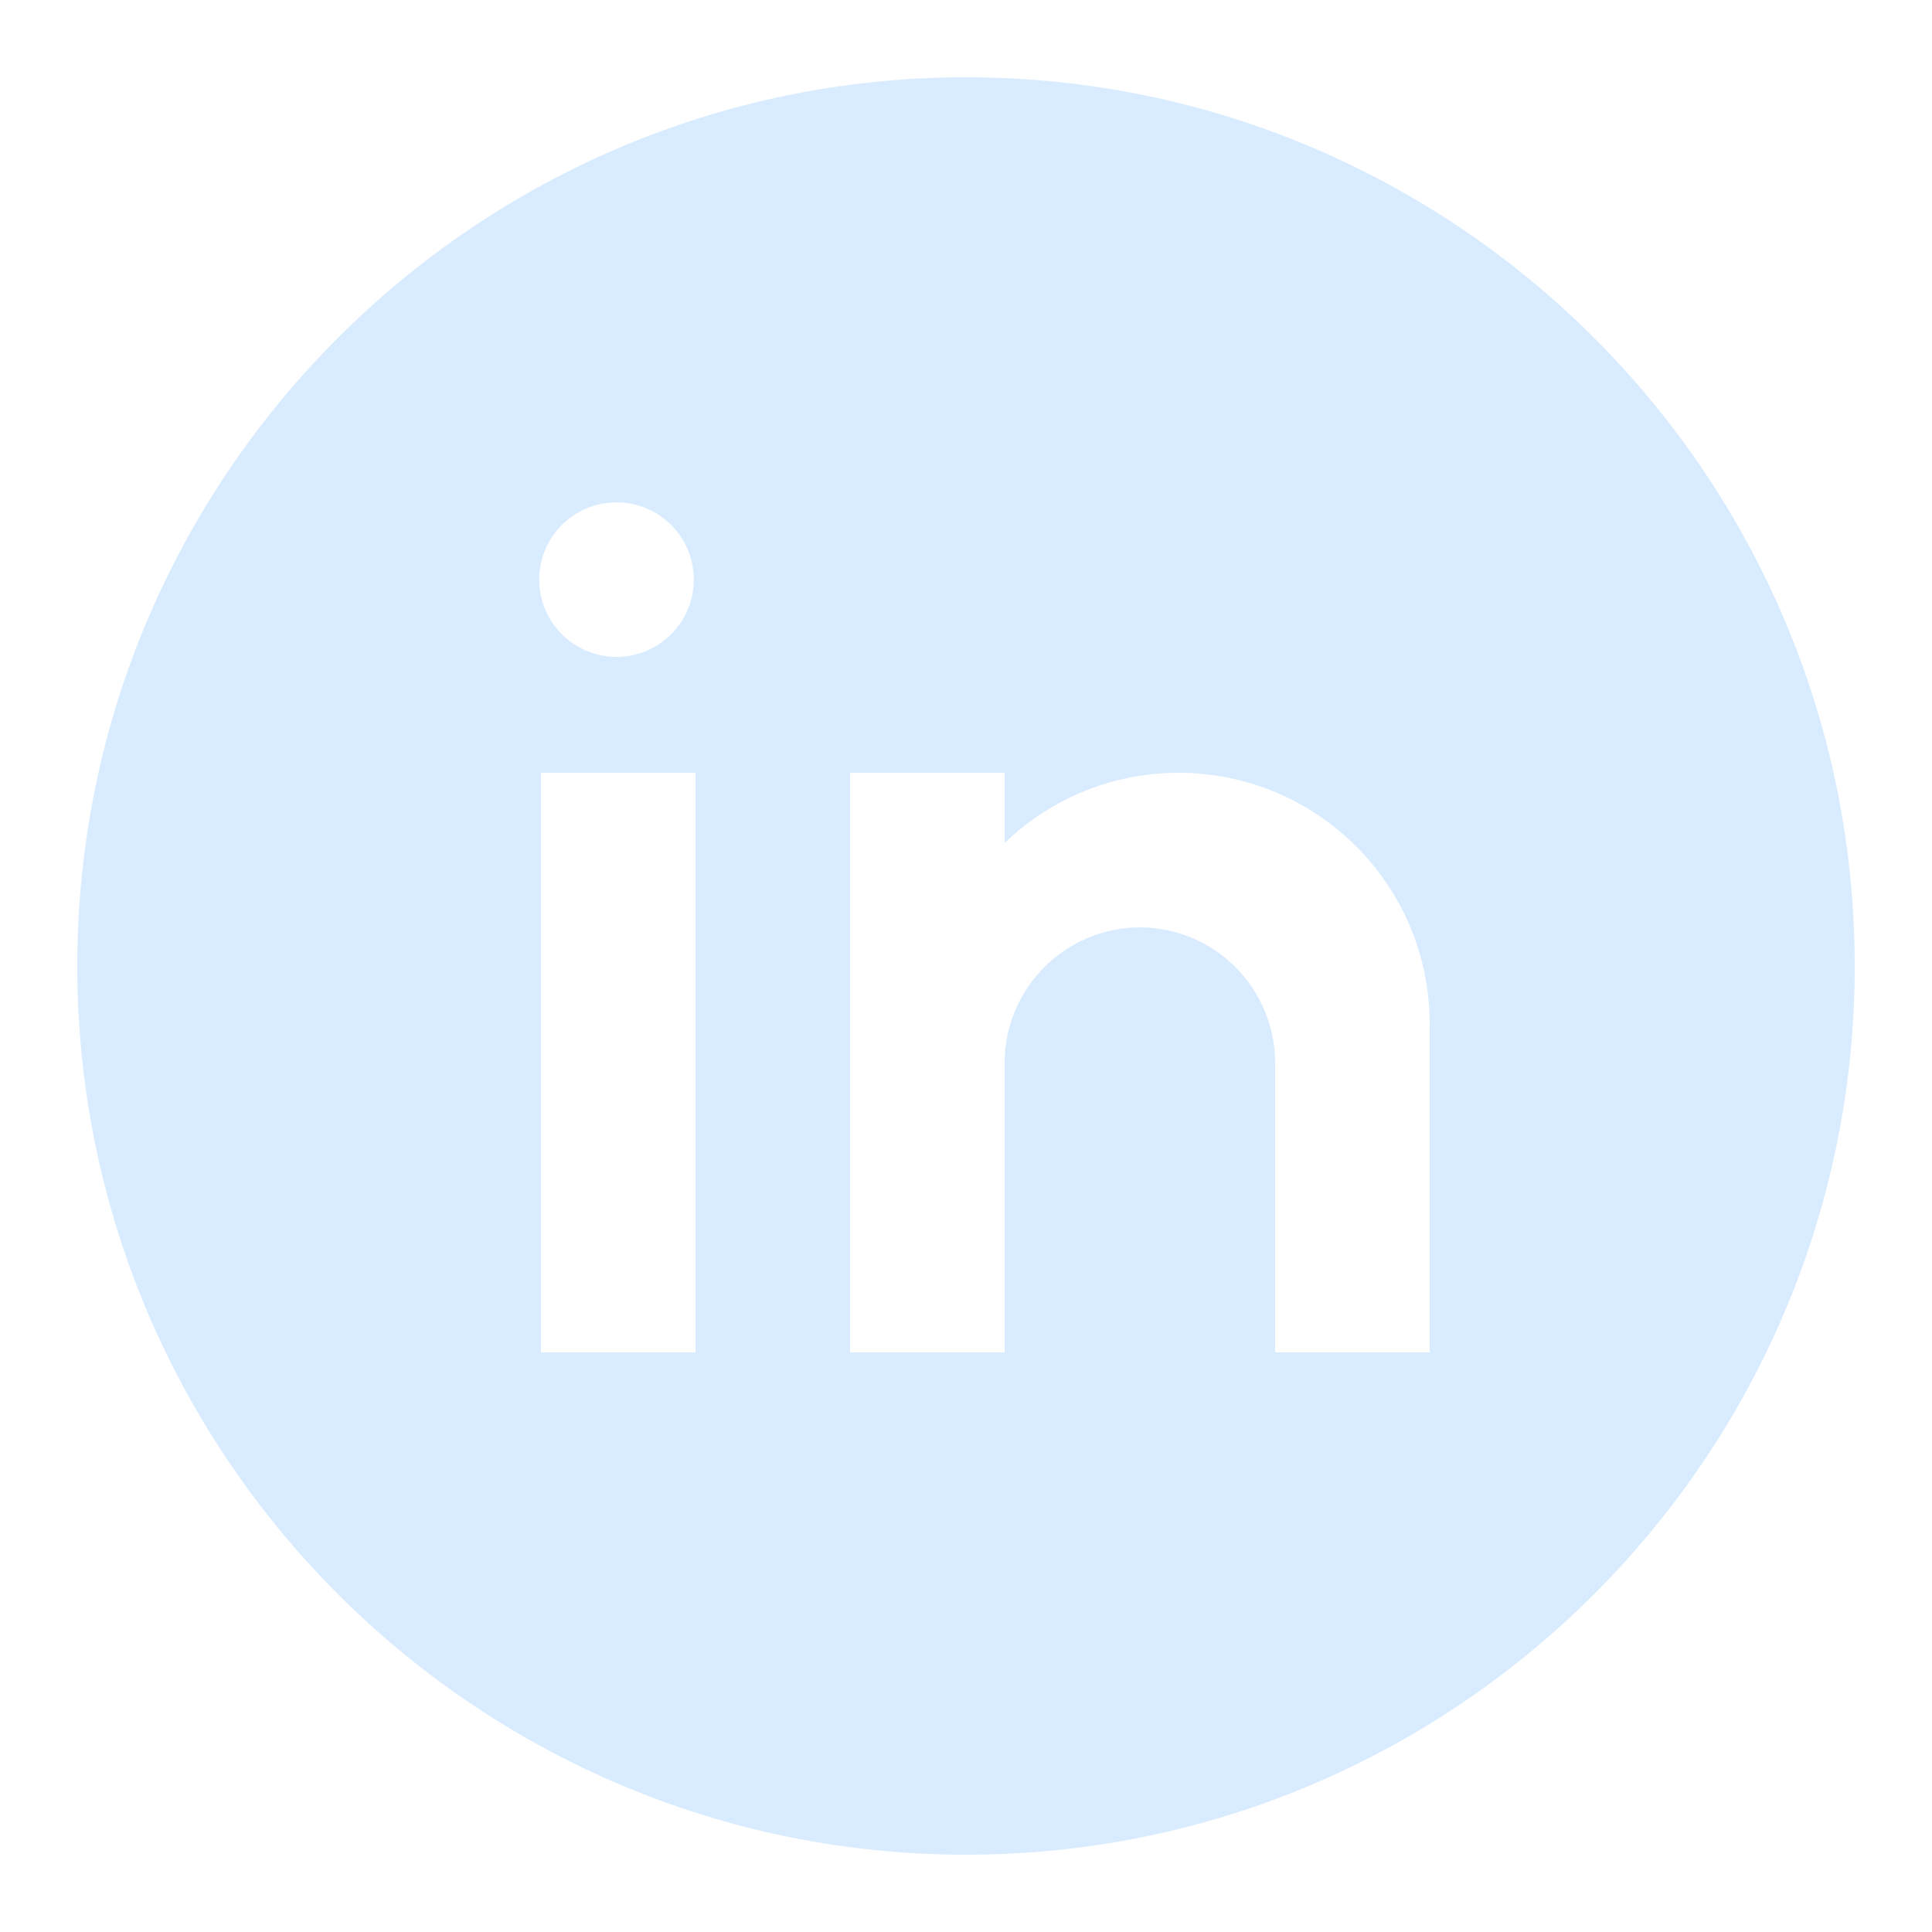
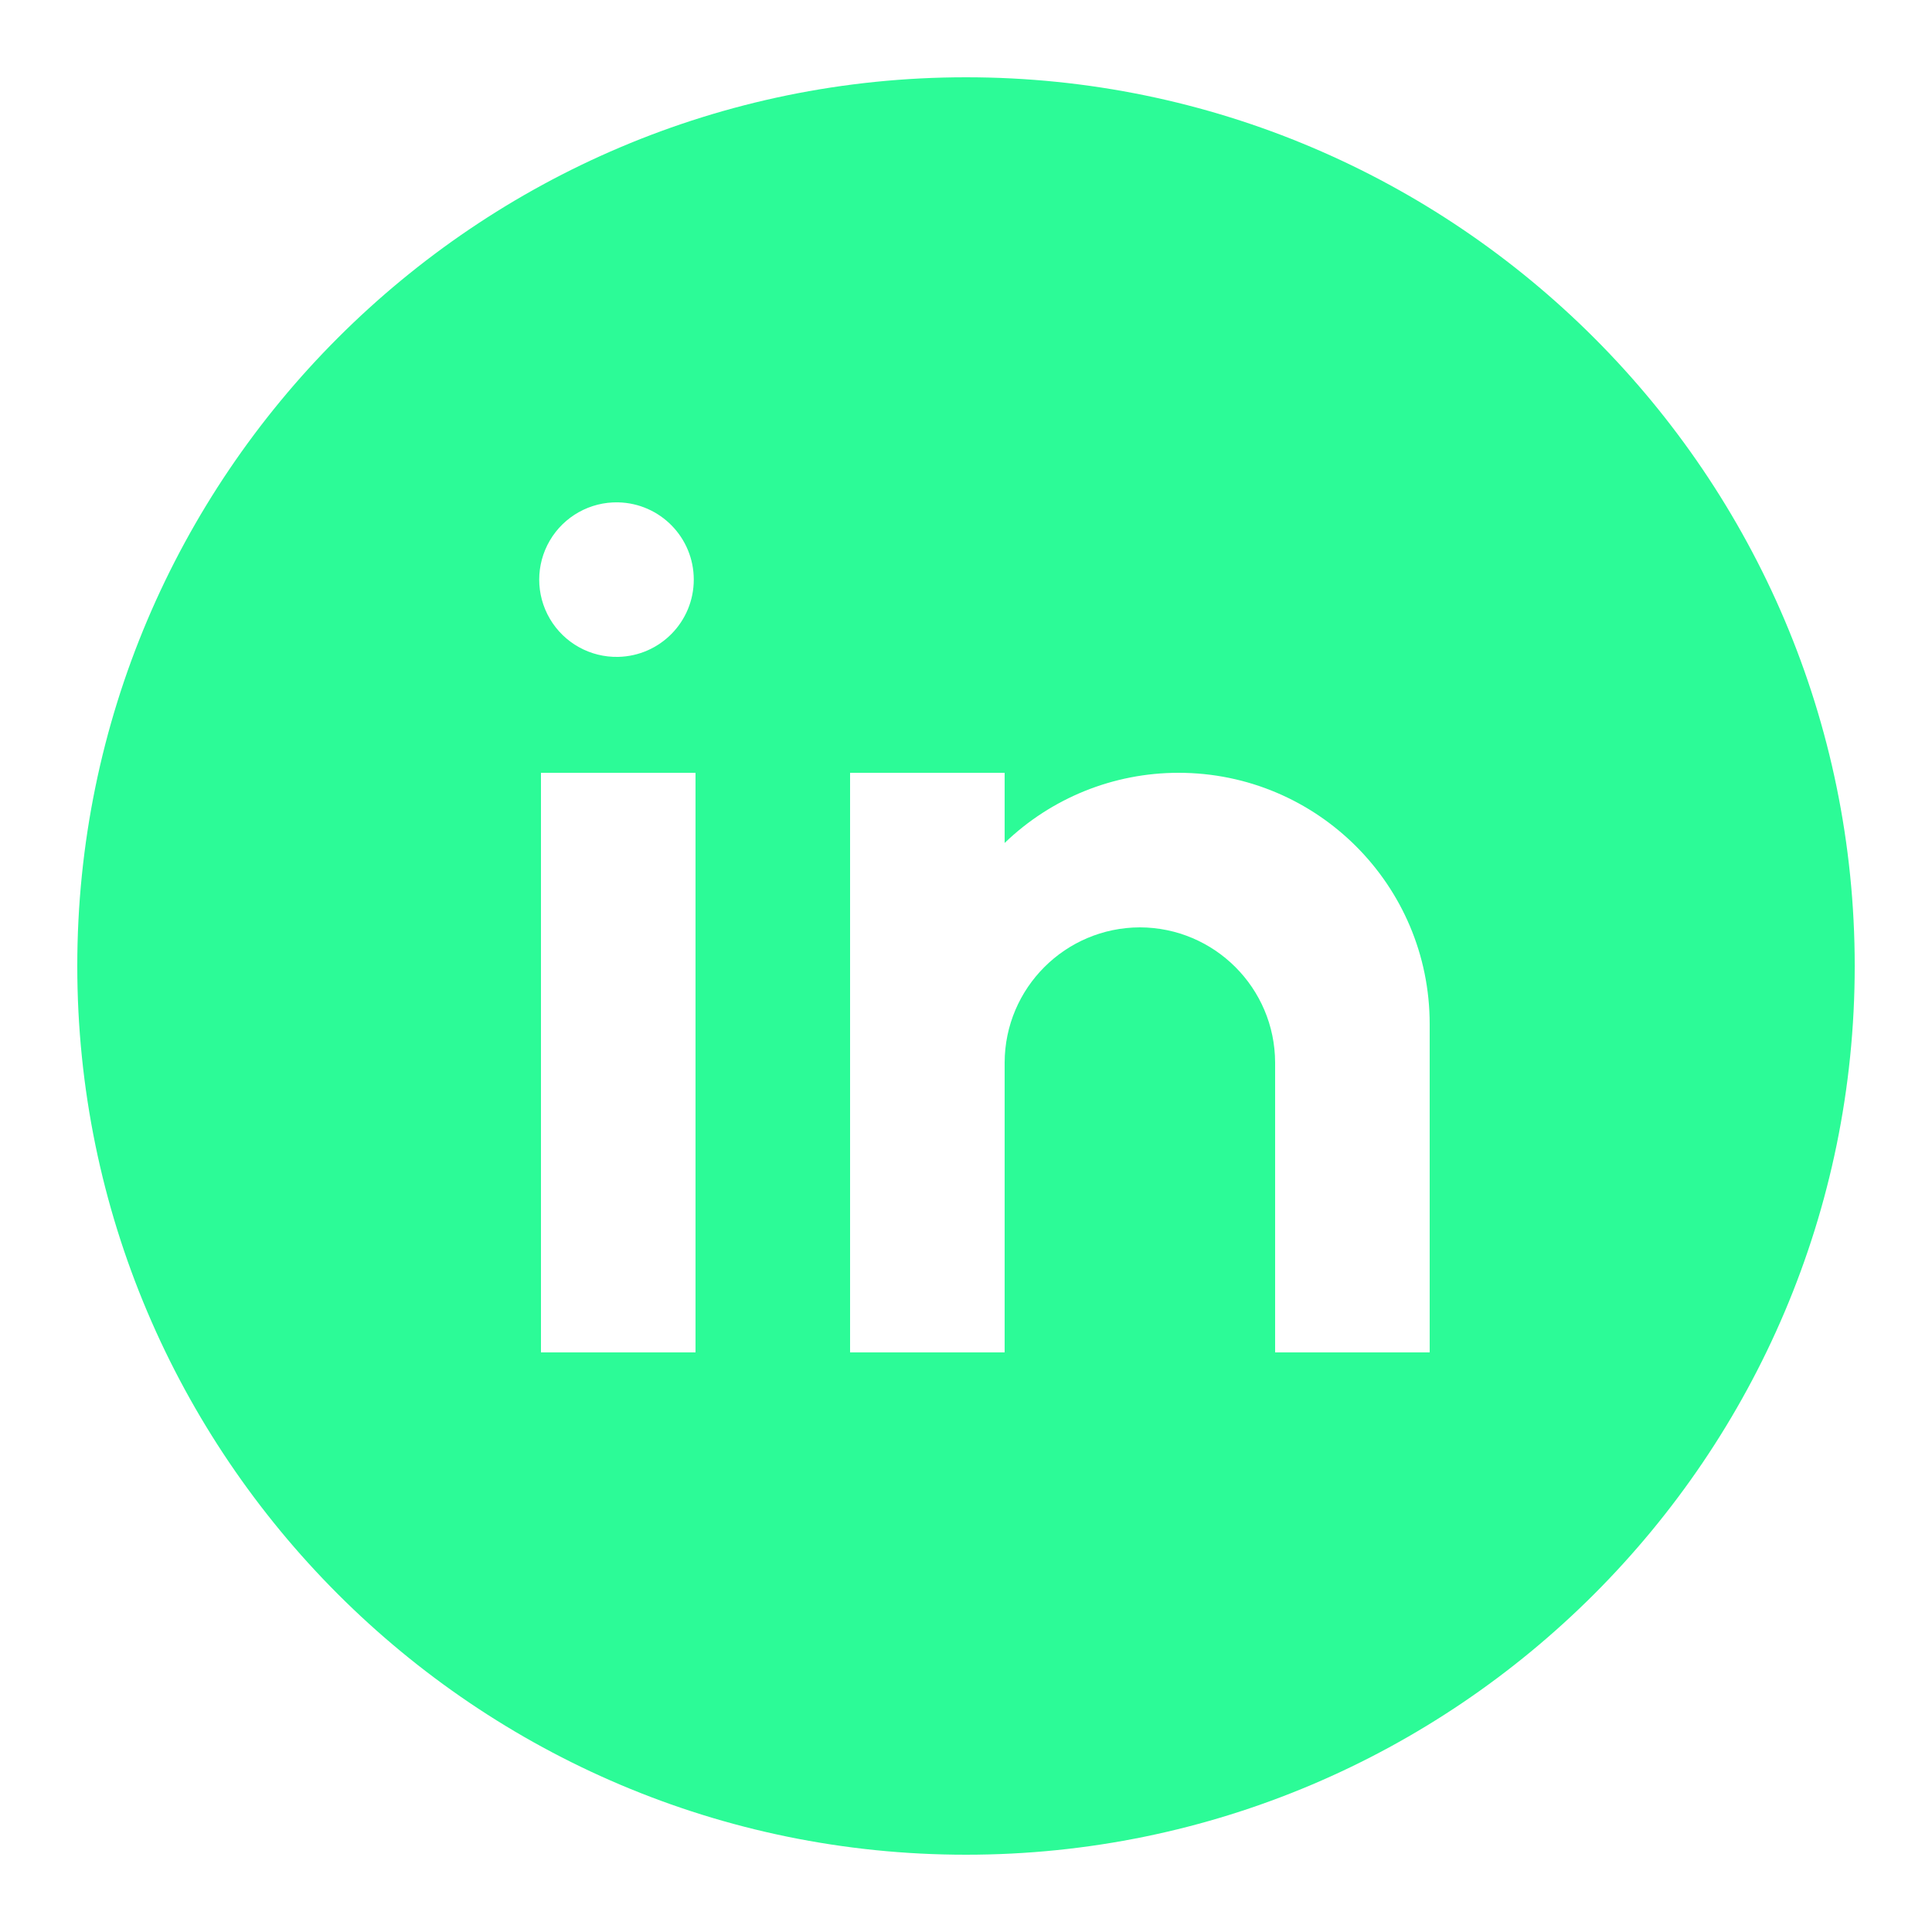
- <svg xmlns="http://www.w3.org/2000/svg" width="100" height="100" viewBox="0 0 256 256" style="fill:#d9ecff">
+ <svg xmlns="http://www.w3.org/2000/svg" width="100" height="100" viewBox="0 0 256 256" style="fill:#2cfb97">
  <path d="M25 2C12.318 2 2 12.317 2 25s10.318 23 23 23 23-10.317 23-23S37.682 2 25 2m-7 33h-4V20h4zm-2-18a2 2 0 1 1-.001-3.999A2 2 0 0 1 16 17m21 18h-4v-7.5a3.51 3.51 0 0 0-3.5-3.5 3.51 3.51 0 0 0-3.5 3.5V35h-4V20h4v1.816A6.48 6.48 0 0 1 30.5 20a6.5 6.5 0 0 1 6.5 6.5z" transform="scale(5.12)" font-family="none" font-weight="none" font-size="none" text-anchor="none" style="mix-blend-mode:normal" />
</svg>
